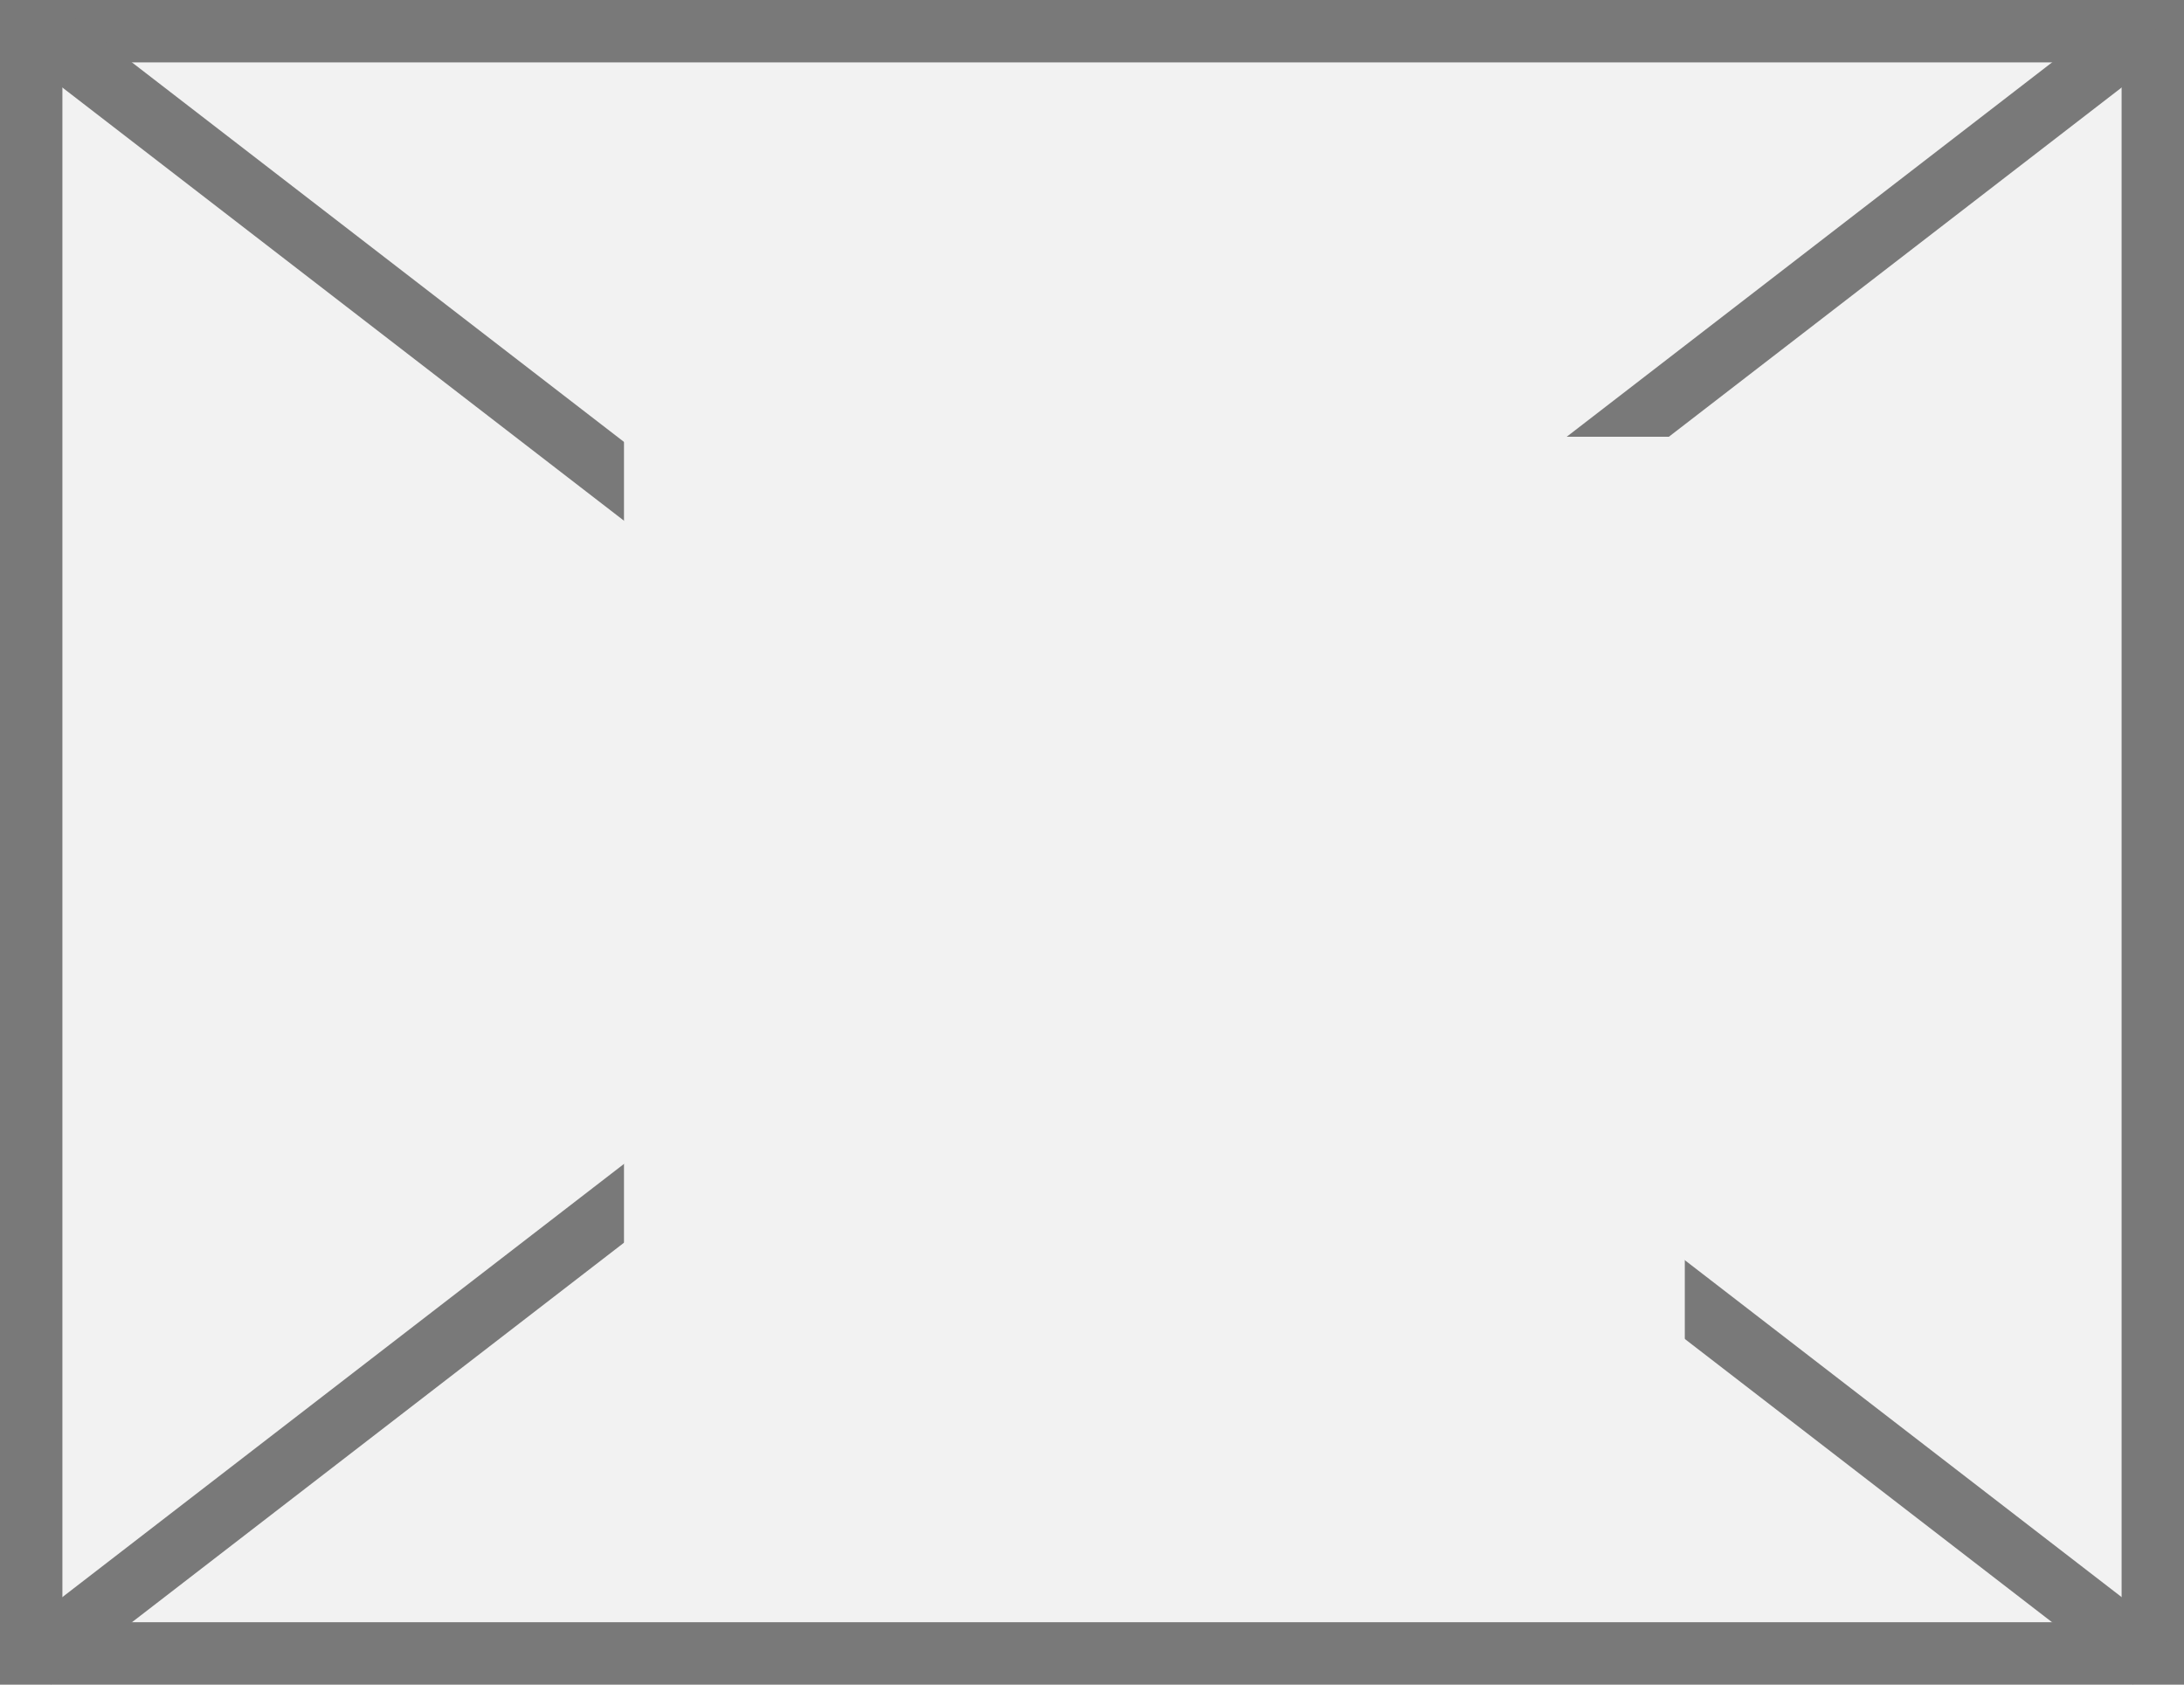
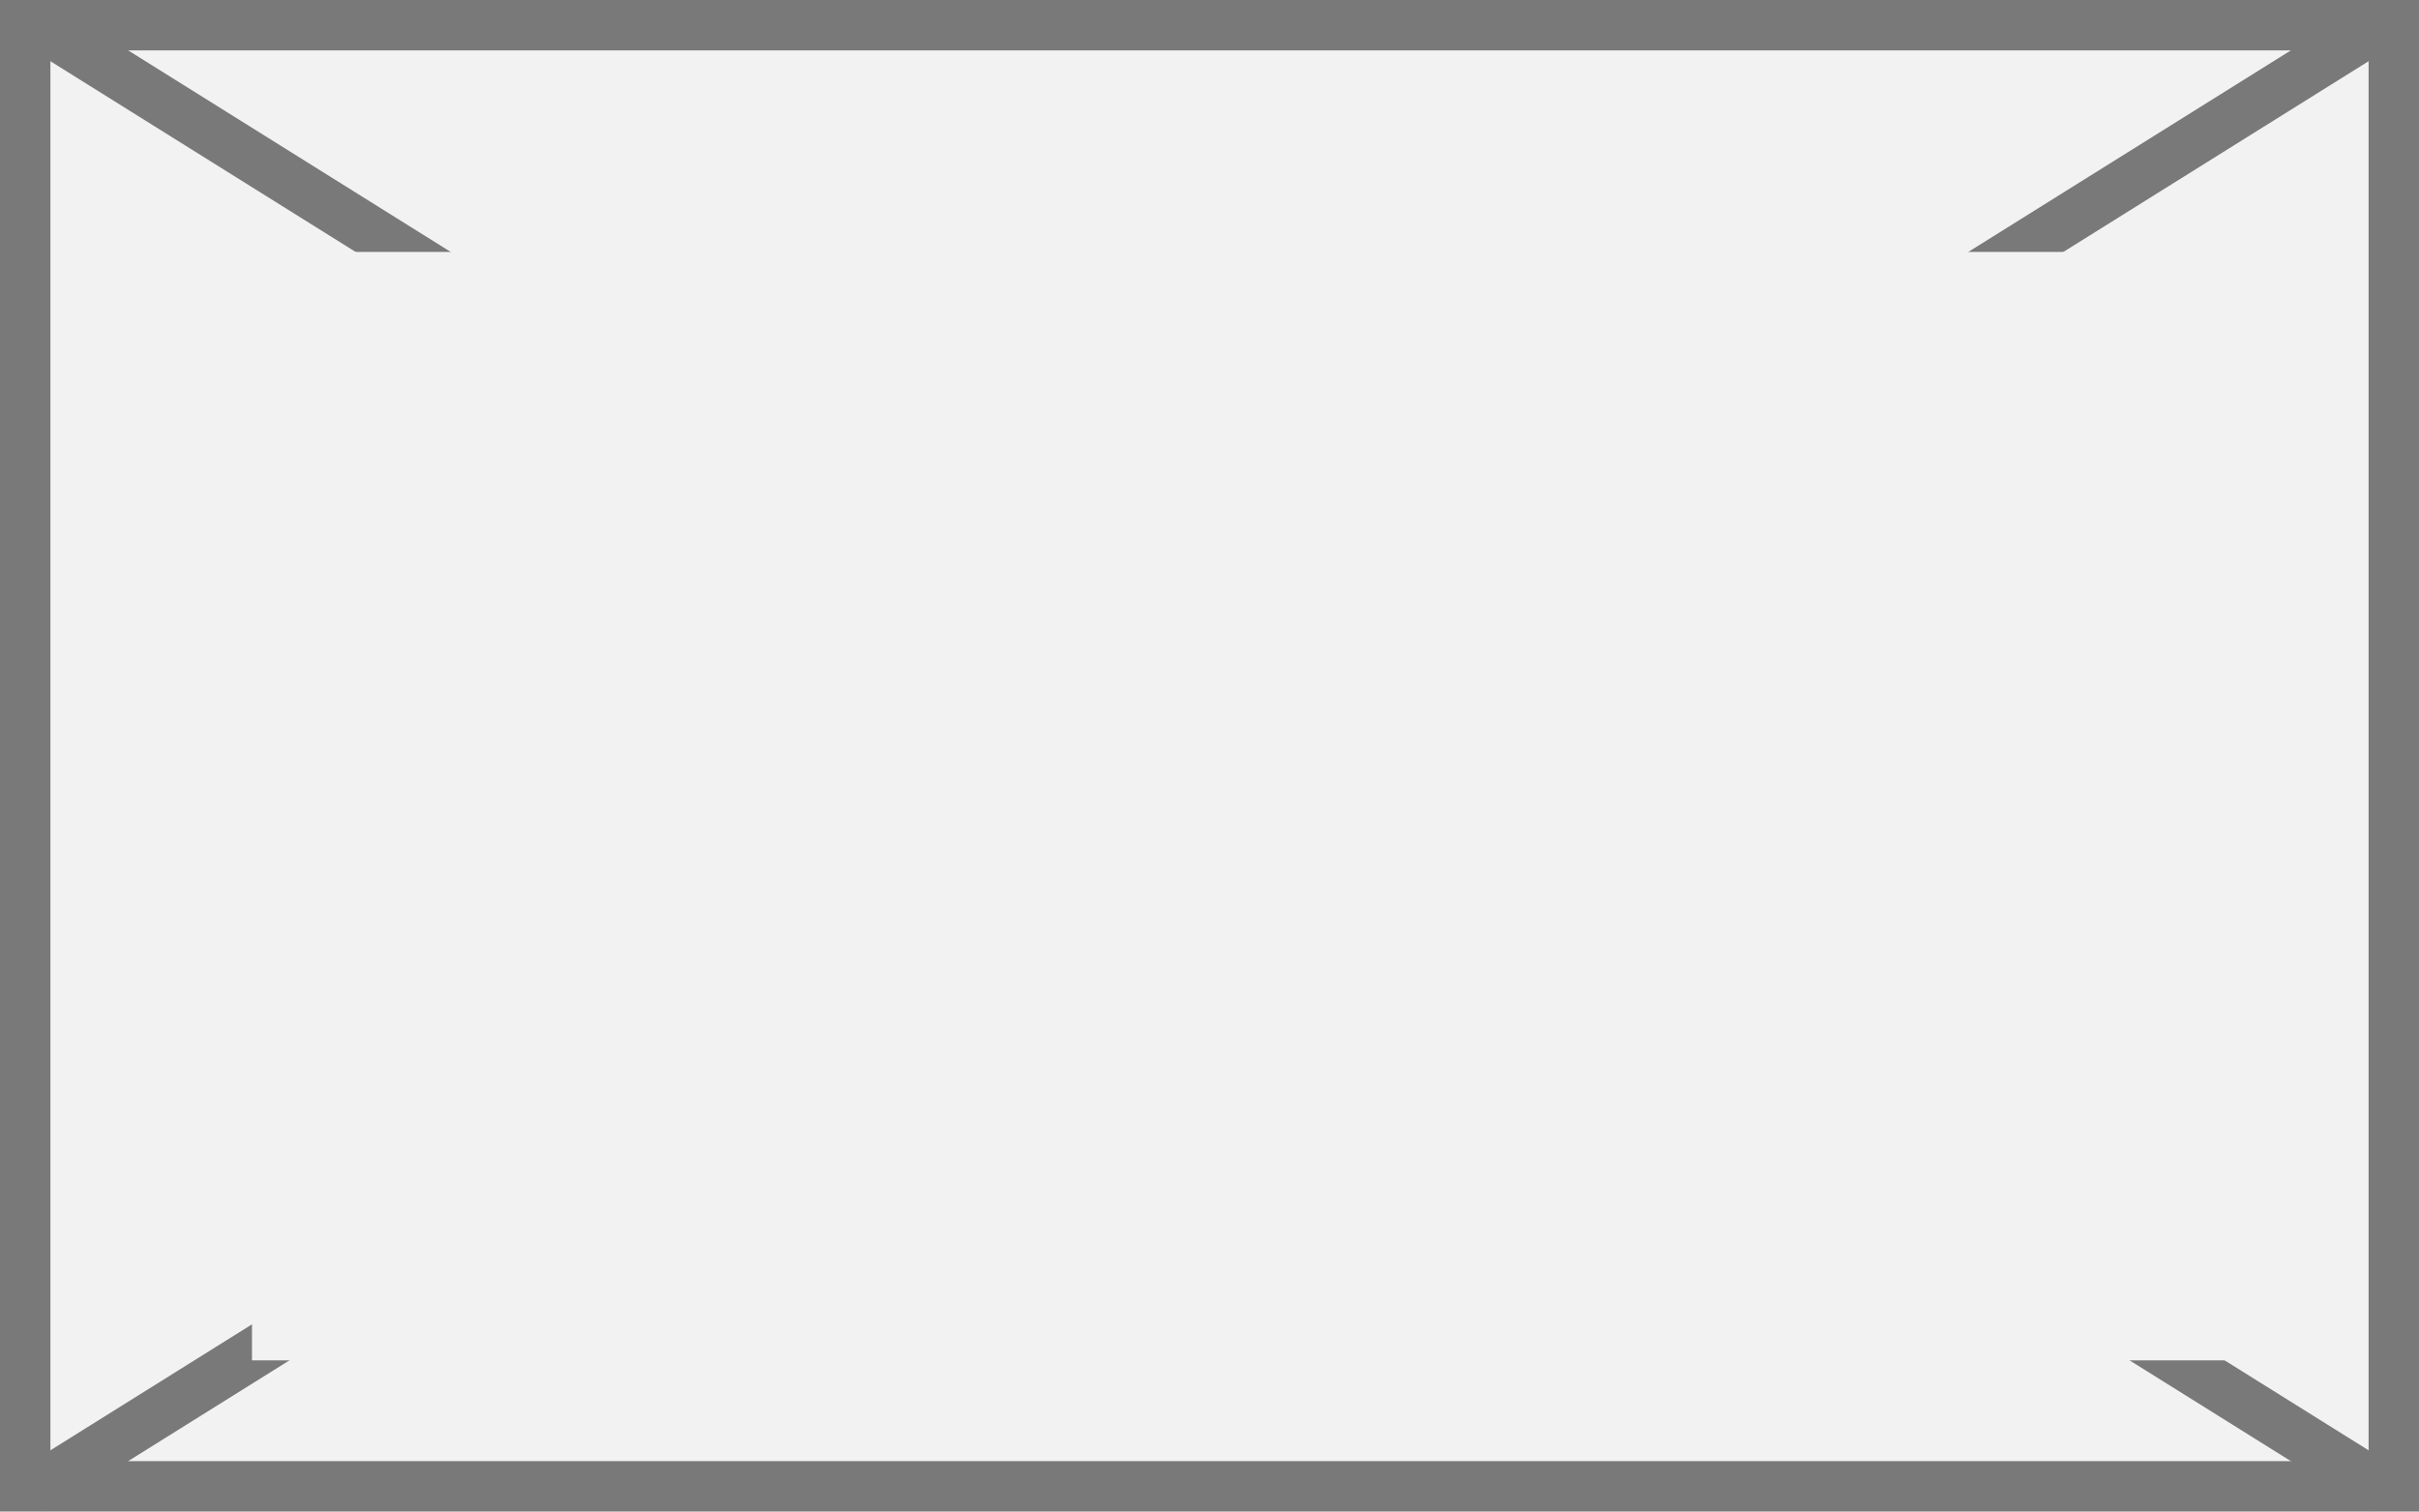
- <svg xmlns="http://www.w3.org/2000/svg" version="1.1" width="35px" height="27px">
+ <svg xmlns="http://www.w3.org/2000/svg" version="1.1" width="48px" height="30px">
  <defs>
-     <mask fill="white" id="clip472">
-       <path d="M 1240 233  L 1257 233  L 1257 248  L 1240 248  Z M 1230 226  L 1265 226  L 1265 253  L 1230 253  Z " fill-rule="evenodd" />
+     <mask fill="white" id="clip578">
+       <path d="M 1305 270  L 1345 270  L 1345 292  L 1305 292  Z M 1300 265  L 1348 265  L 1348 295  L 1300 295  Z " fill-rule="evenodd" />
    </mask>
  </defs>
-   <g transform="matrix(1 0 0 1 -1230 -226 )">
-     <path d="M 1230.5 226.5  L 1264.5 226.5  L 1264.5 252.5  L 1230.5 252.5  L 1230.5 226.5  Z " fill-rule="nonzero" fill="#f2f2f2" stroke="none" />
-     <path d="M 1230.5 226.5  L 1264.5 226.5  L 1264.5 252.5  L 1230.5 252.5  L 1230.5 226.5  Z " stroke-width="1" stroke="#797979" fill="none" />
-     <path d="M 1230.513 226.396  L 1264.487 252.604  M 1264.487 226.396  L 1230.513 252.604  " stroke-width="1" stroke="#797979" fill="none" mask="url(#clip472)" />
+   <g transform="matrix(1 0 0 1 -1300 -265 )">
+     <path d="M 1300.5 265.5  L 1347.5 265.5  L 1347.5 294.5  L 1300.5 294.5  L 1300.5 265.5  Z " fill-rule="nonzero" fill="#f2f2f2" stroke="none" />
+     <path d="M 1300.5 265.5  L 1347.5 265.5  L 1347.5 294.5  L 1300.5 294.5  L 1300.5 265.5  Z " stroke-width="1" stroke="#797979" fill="none" />
+     <path d="M 1300.678 265.424  L 1347.322 294.576  M 1347.322 265.424  L 1300.678 294.576  " stroke-width="1" stroke="#797979" fill="none" mask="url(#clip578)" />
  </g>
</svg>
